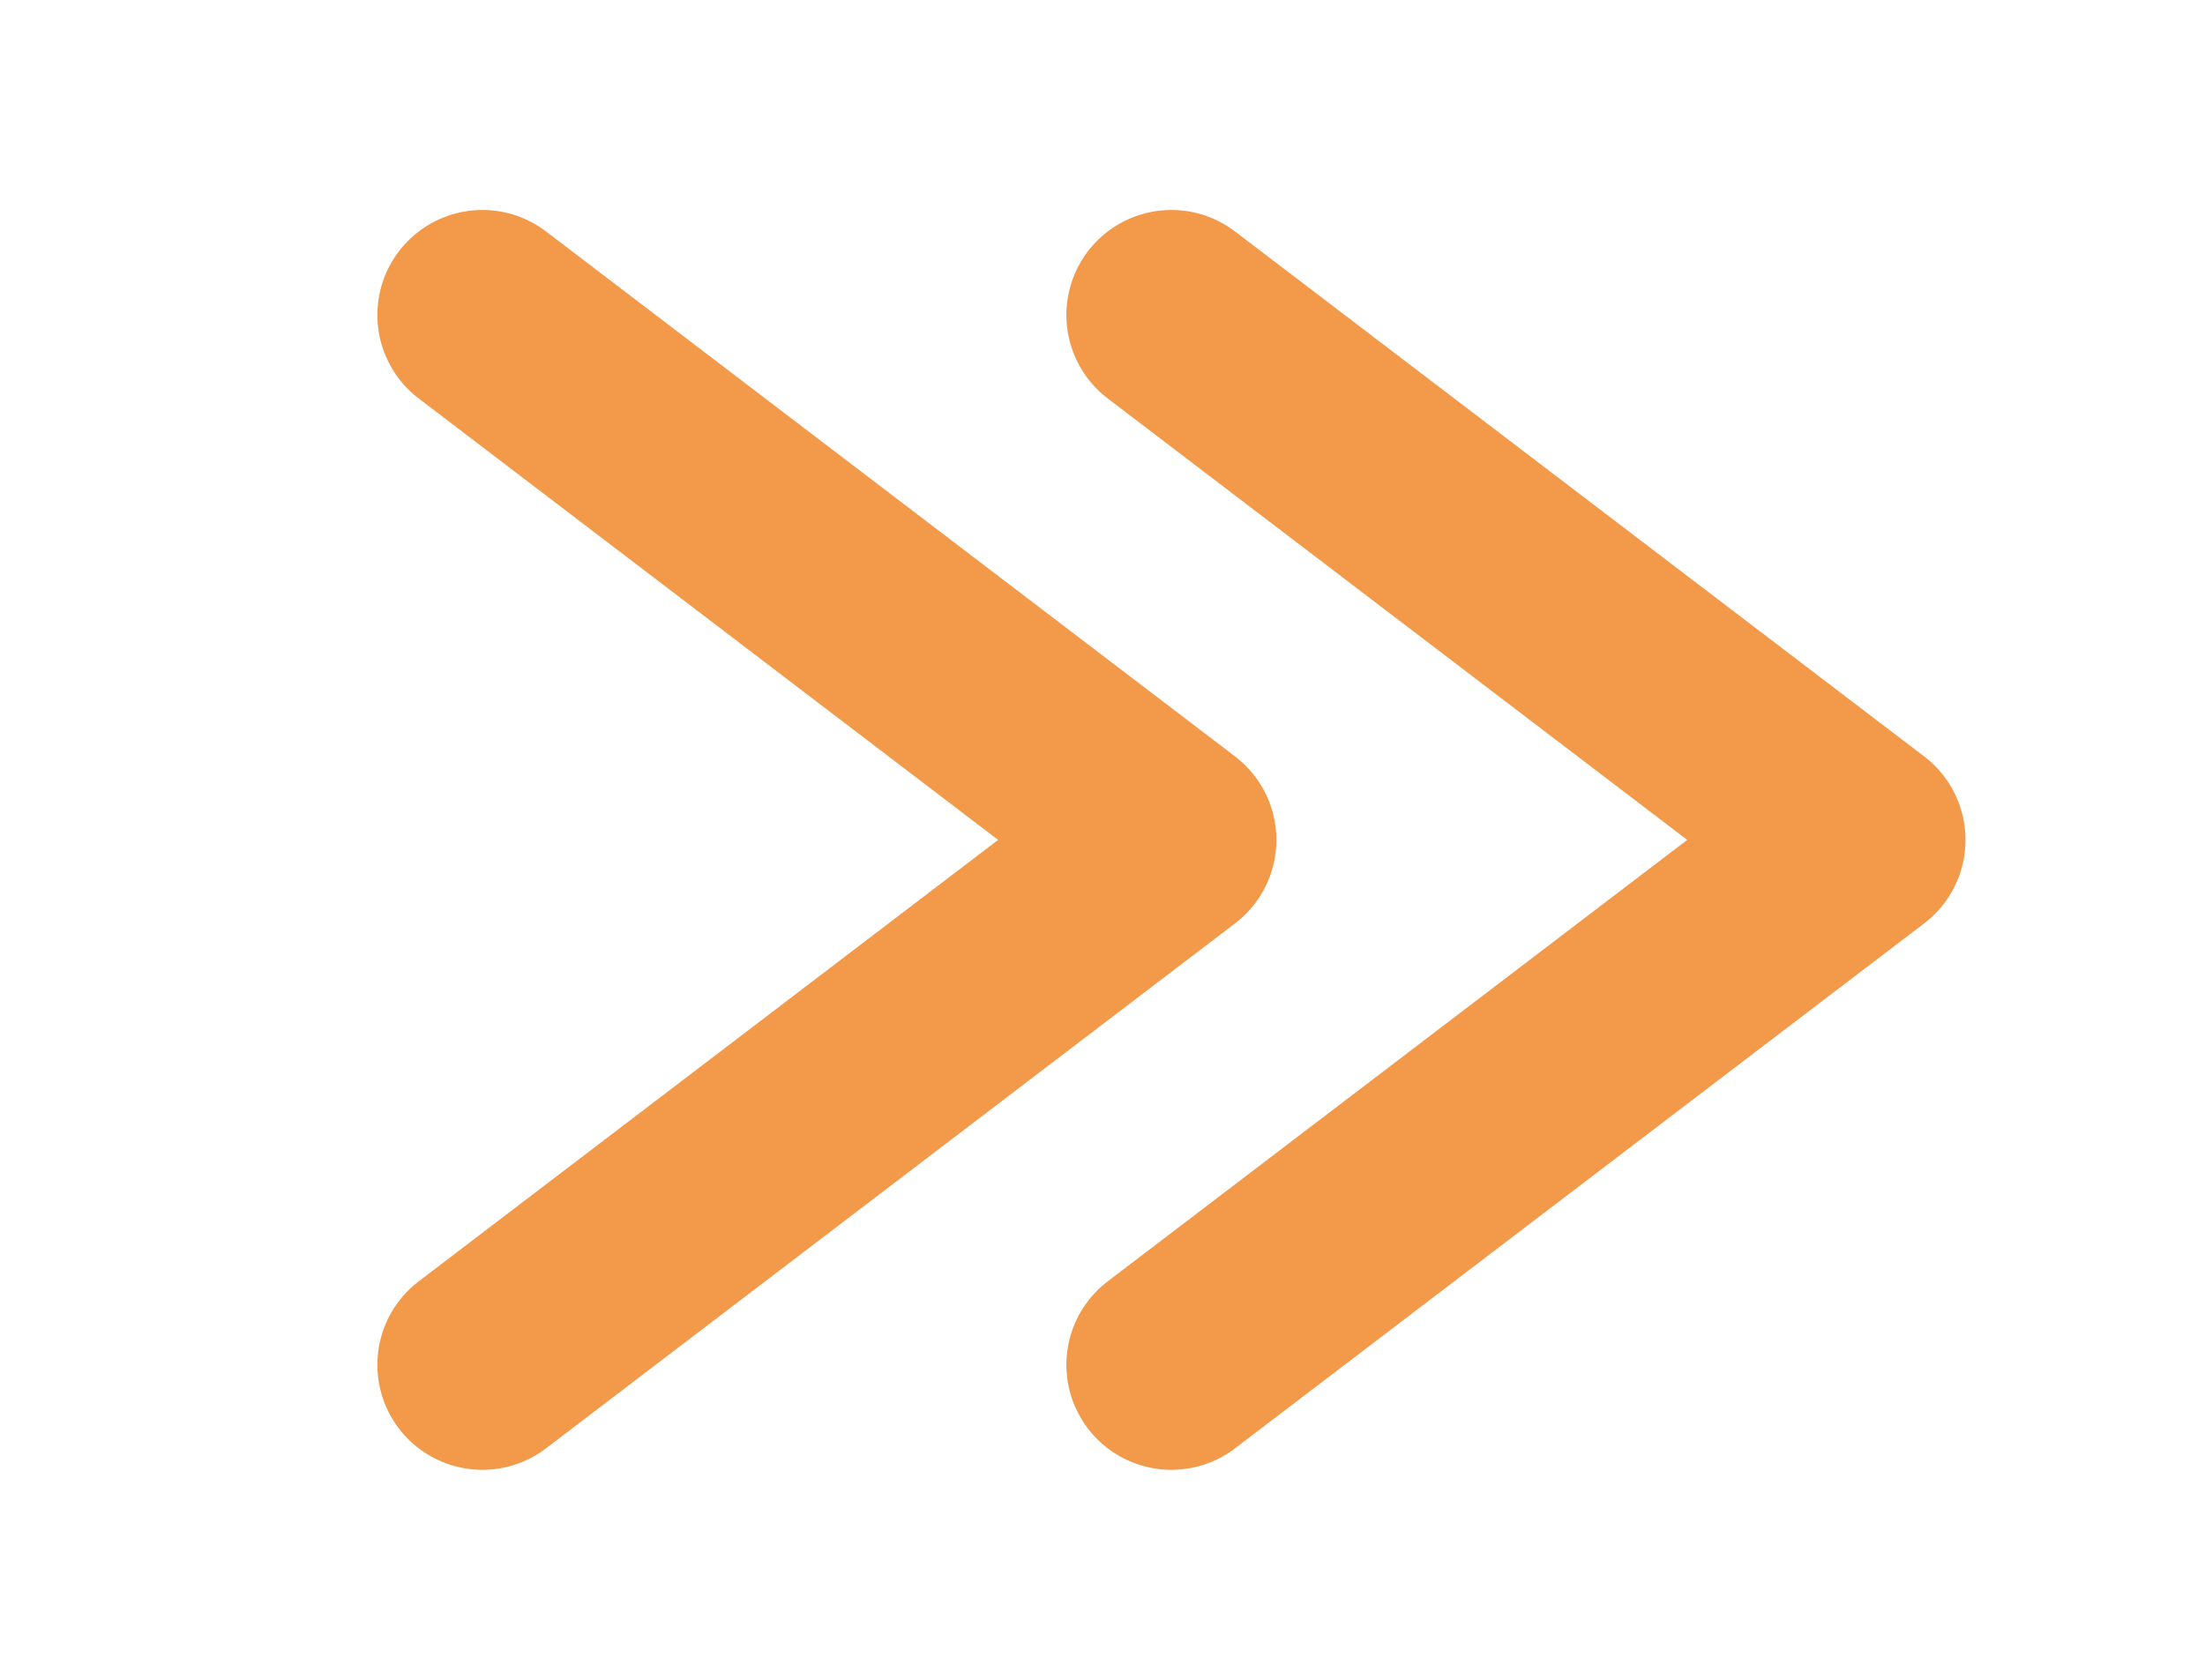
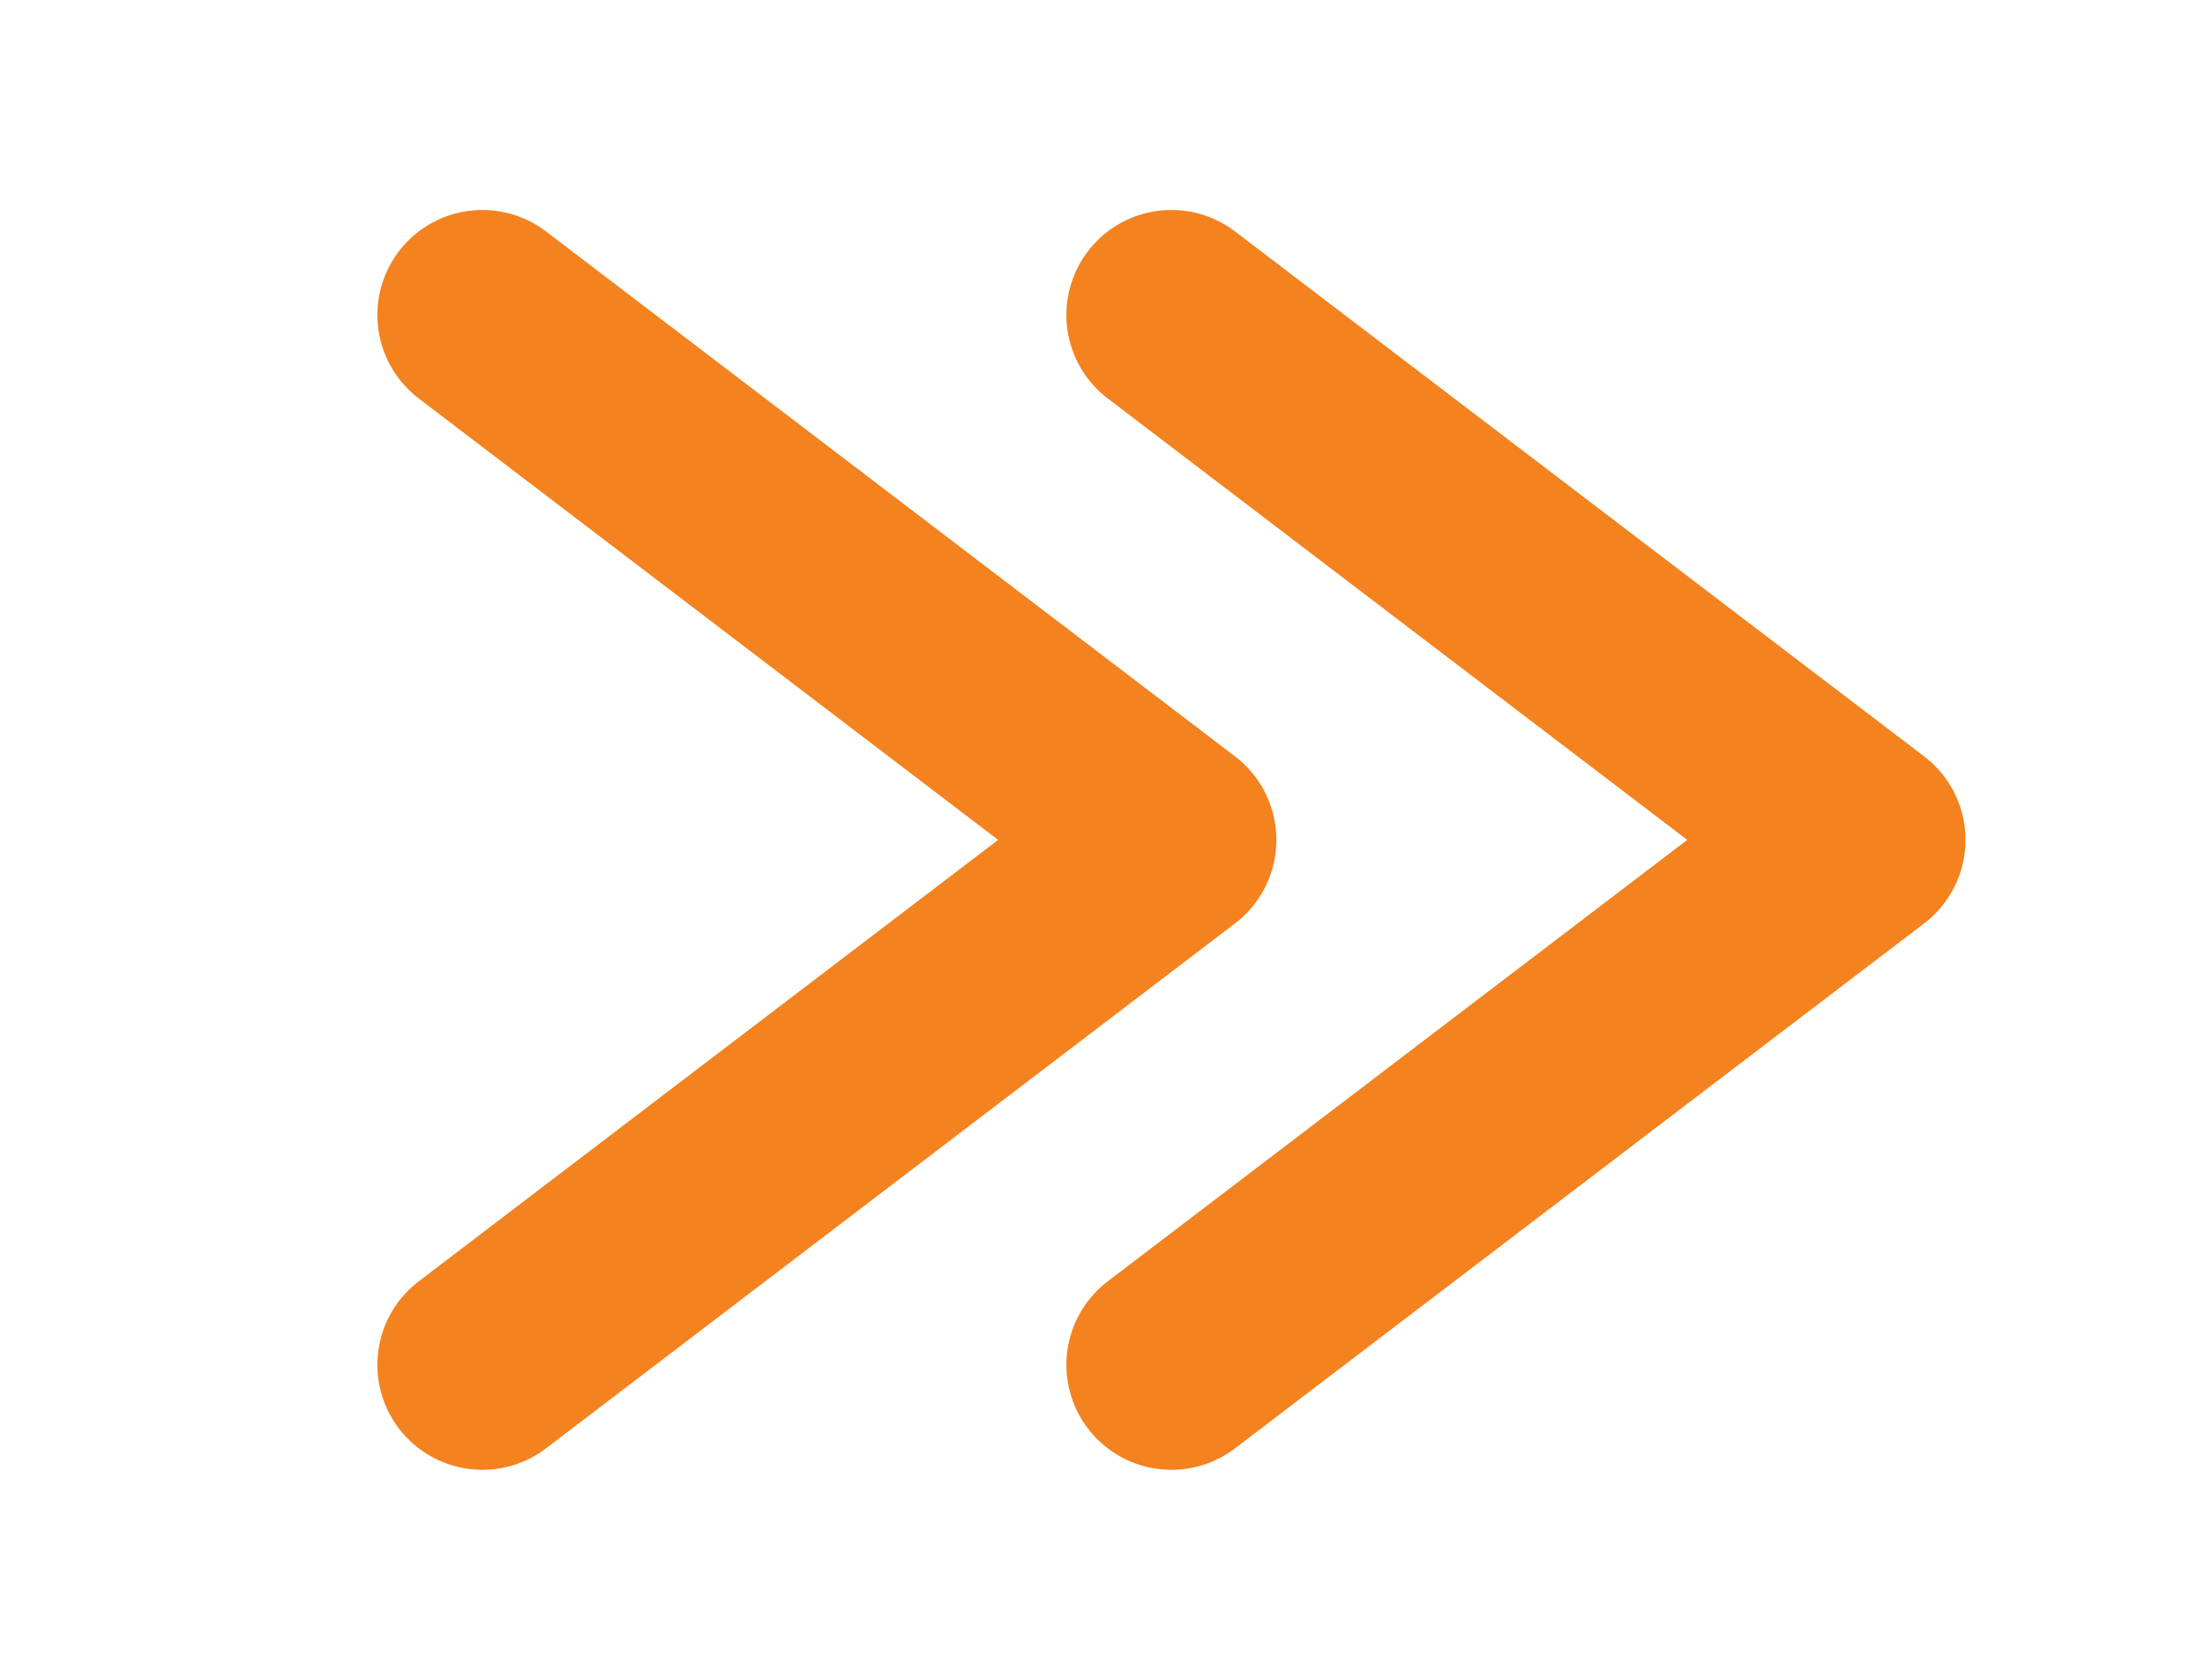
<svg xmlns="http://www.w3.org/2000/svg" width="21" height="16" viewBox="0 0 21 16" fill="none">
-   <path d="M4.594 3L11.156 8L4.594 13" stroke="#F2994A" stroke-width="2" stroke-linecap="round" stroke-linejoin="round" />
-   <path d="M11.156 3L17.719 8L11.156 13" stroke="#F2994A" stroke-width="2" stroke-linecap="round" stroke-linejoin="round" />
+   <path d="M4.594 3L11.156 8L4.594 13" stroke="#F4821E" stroke-width="2" stroke-linecap="round" stroke-linejoin="round" />
+   <path d="M11.156 3L17.719 8L11.156 13" stroke="#F4821E" stroke-width="2" stroke-linecap="round" stroke-linejoin="round" />
</svg>
